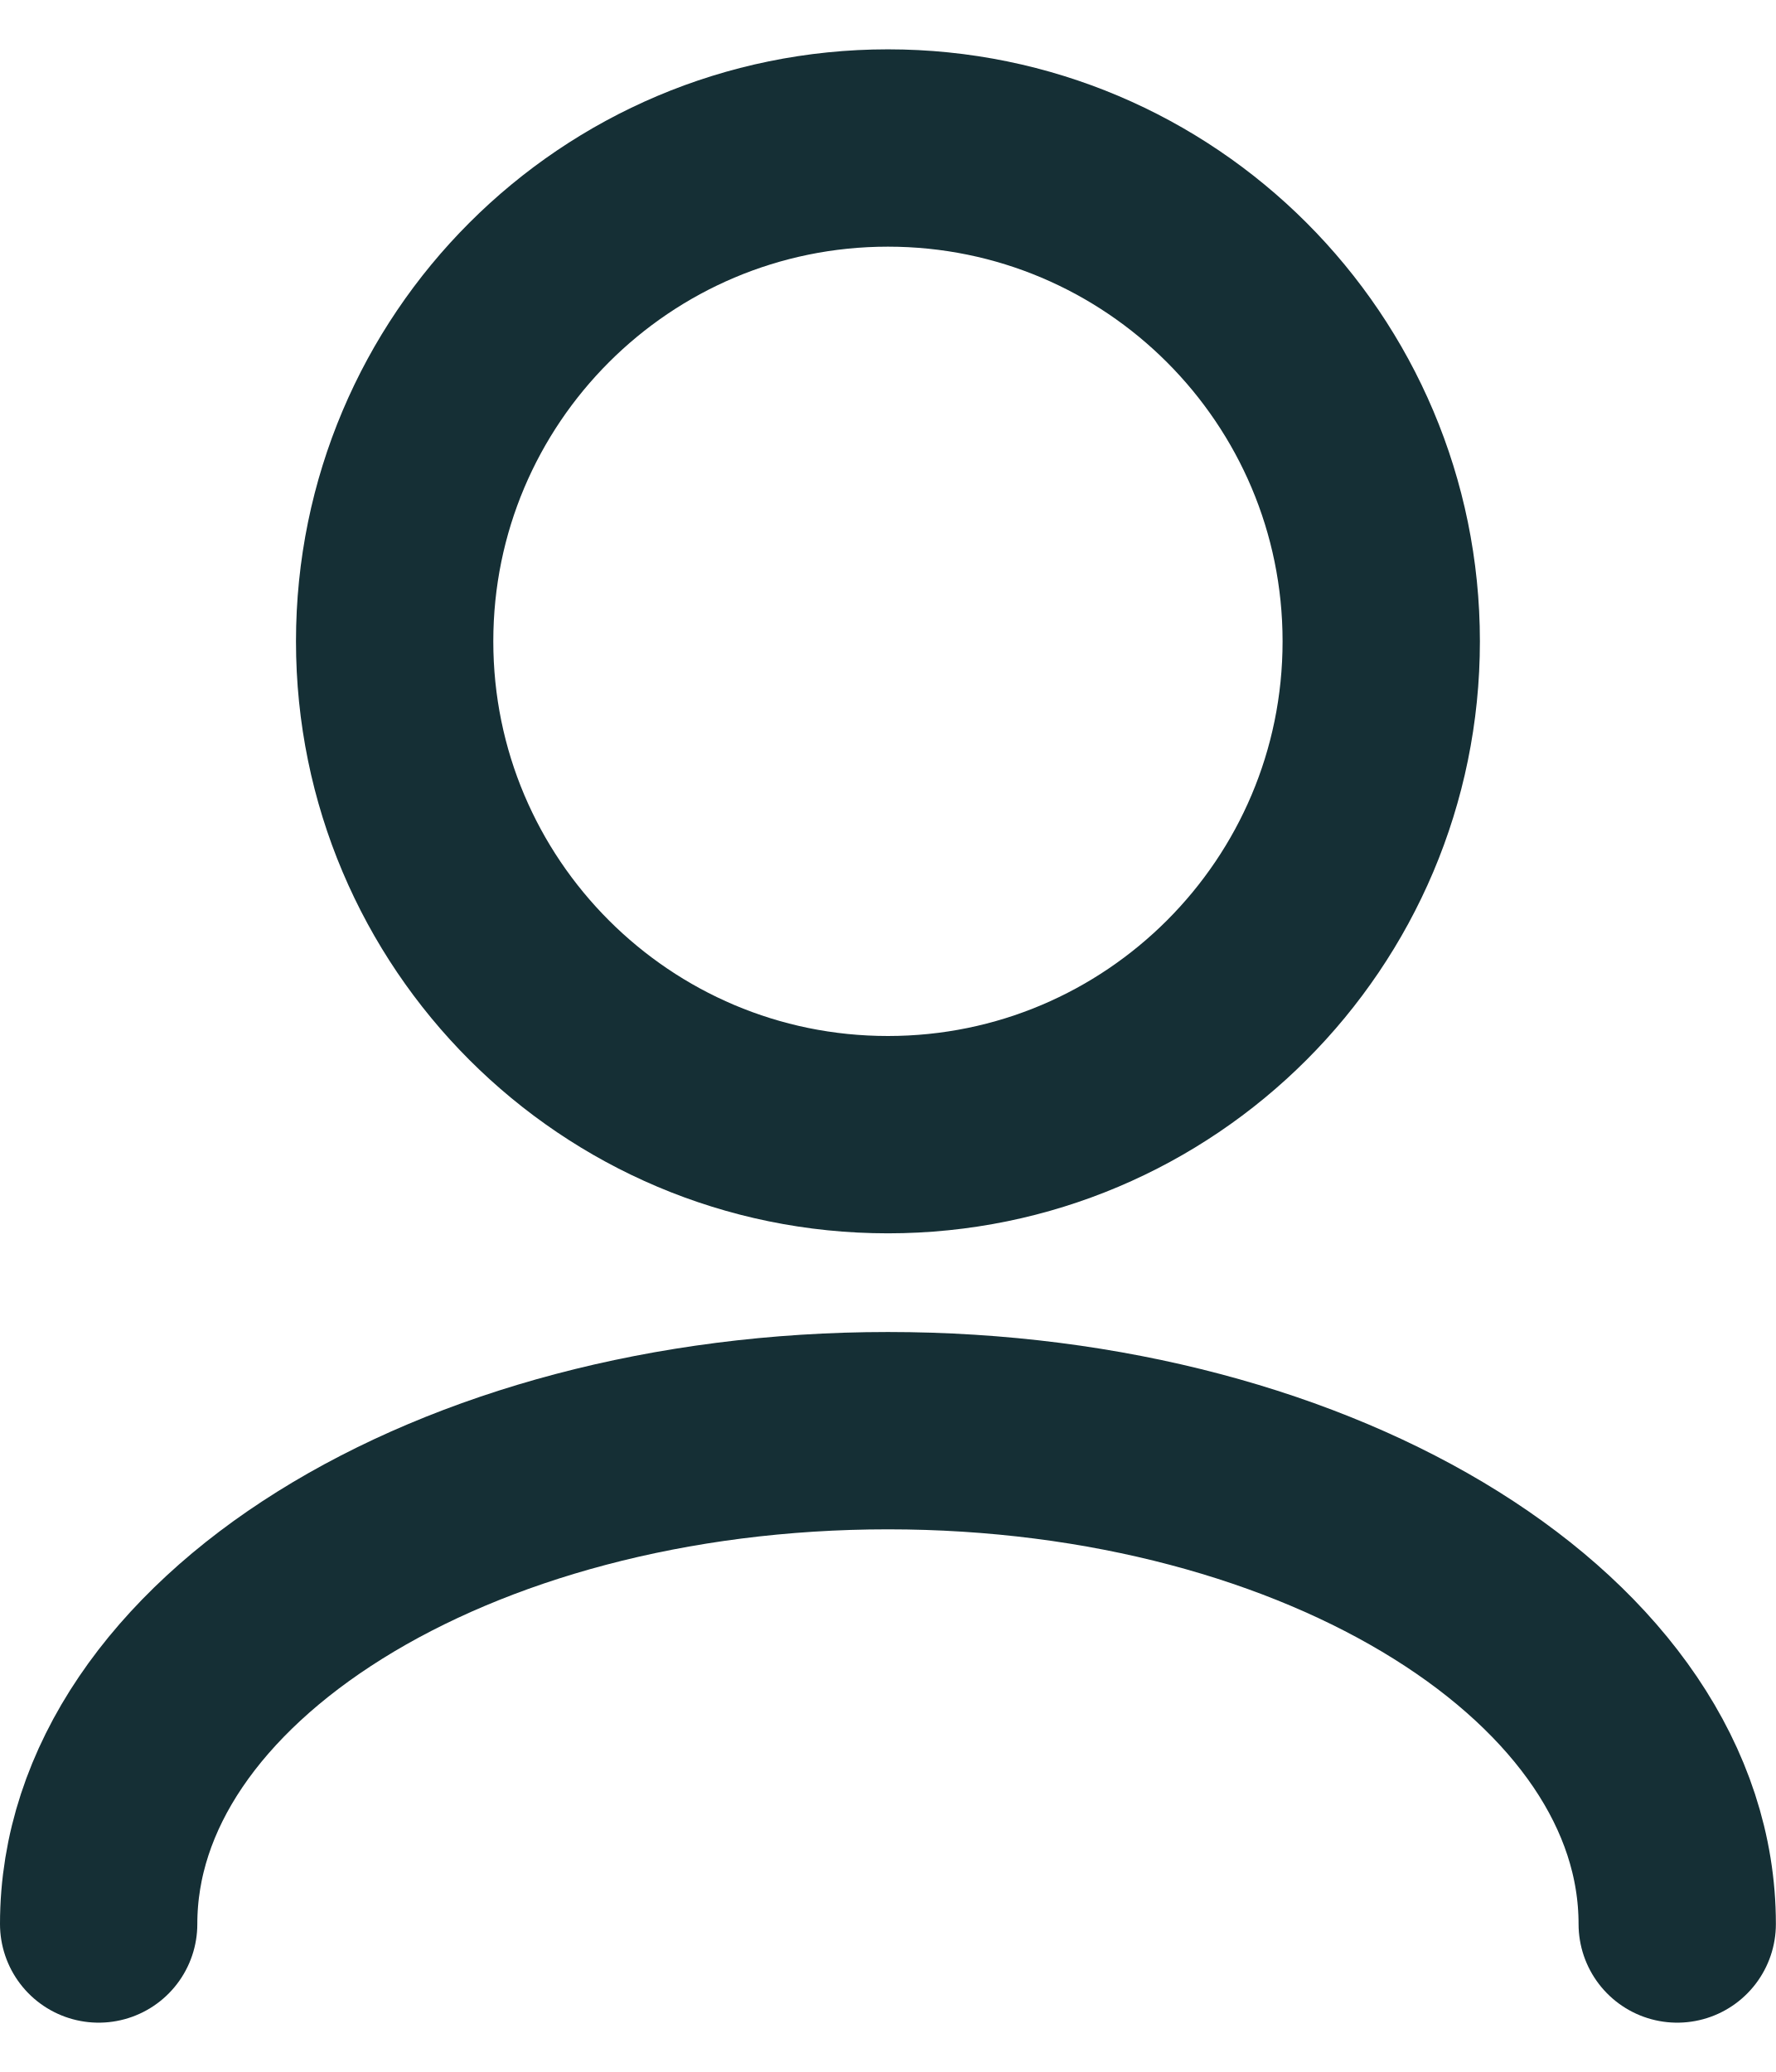
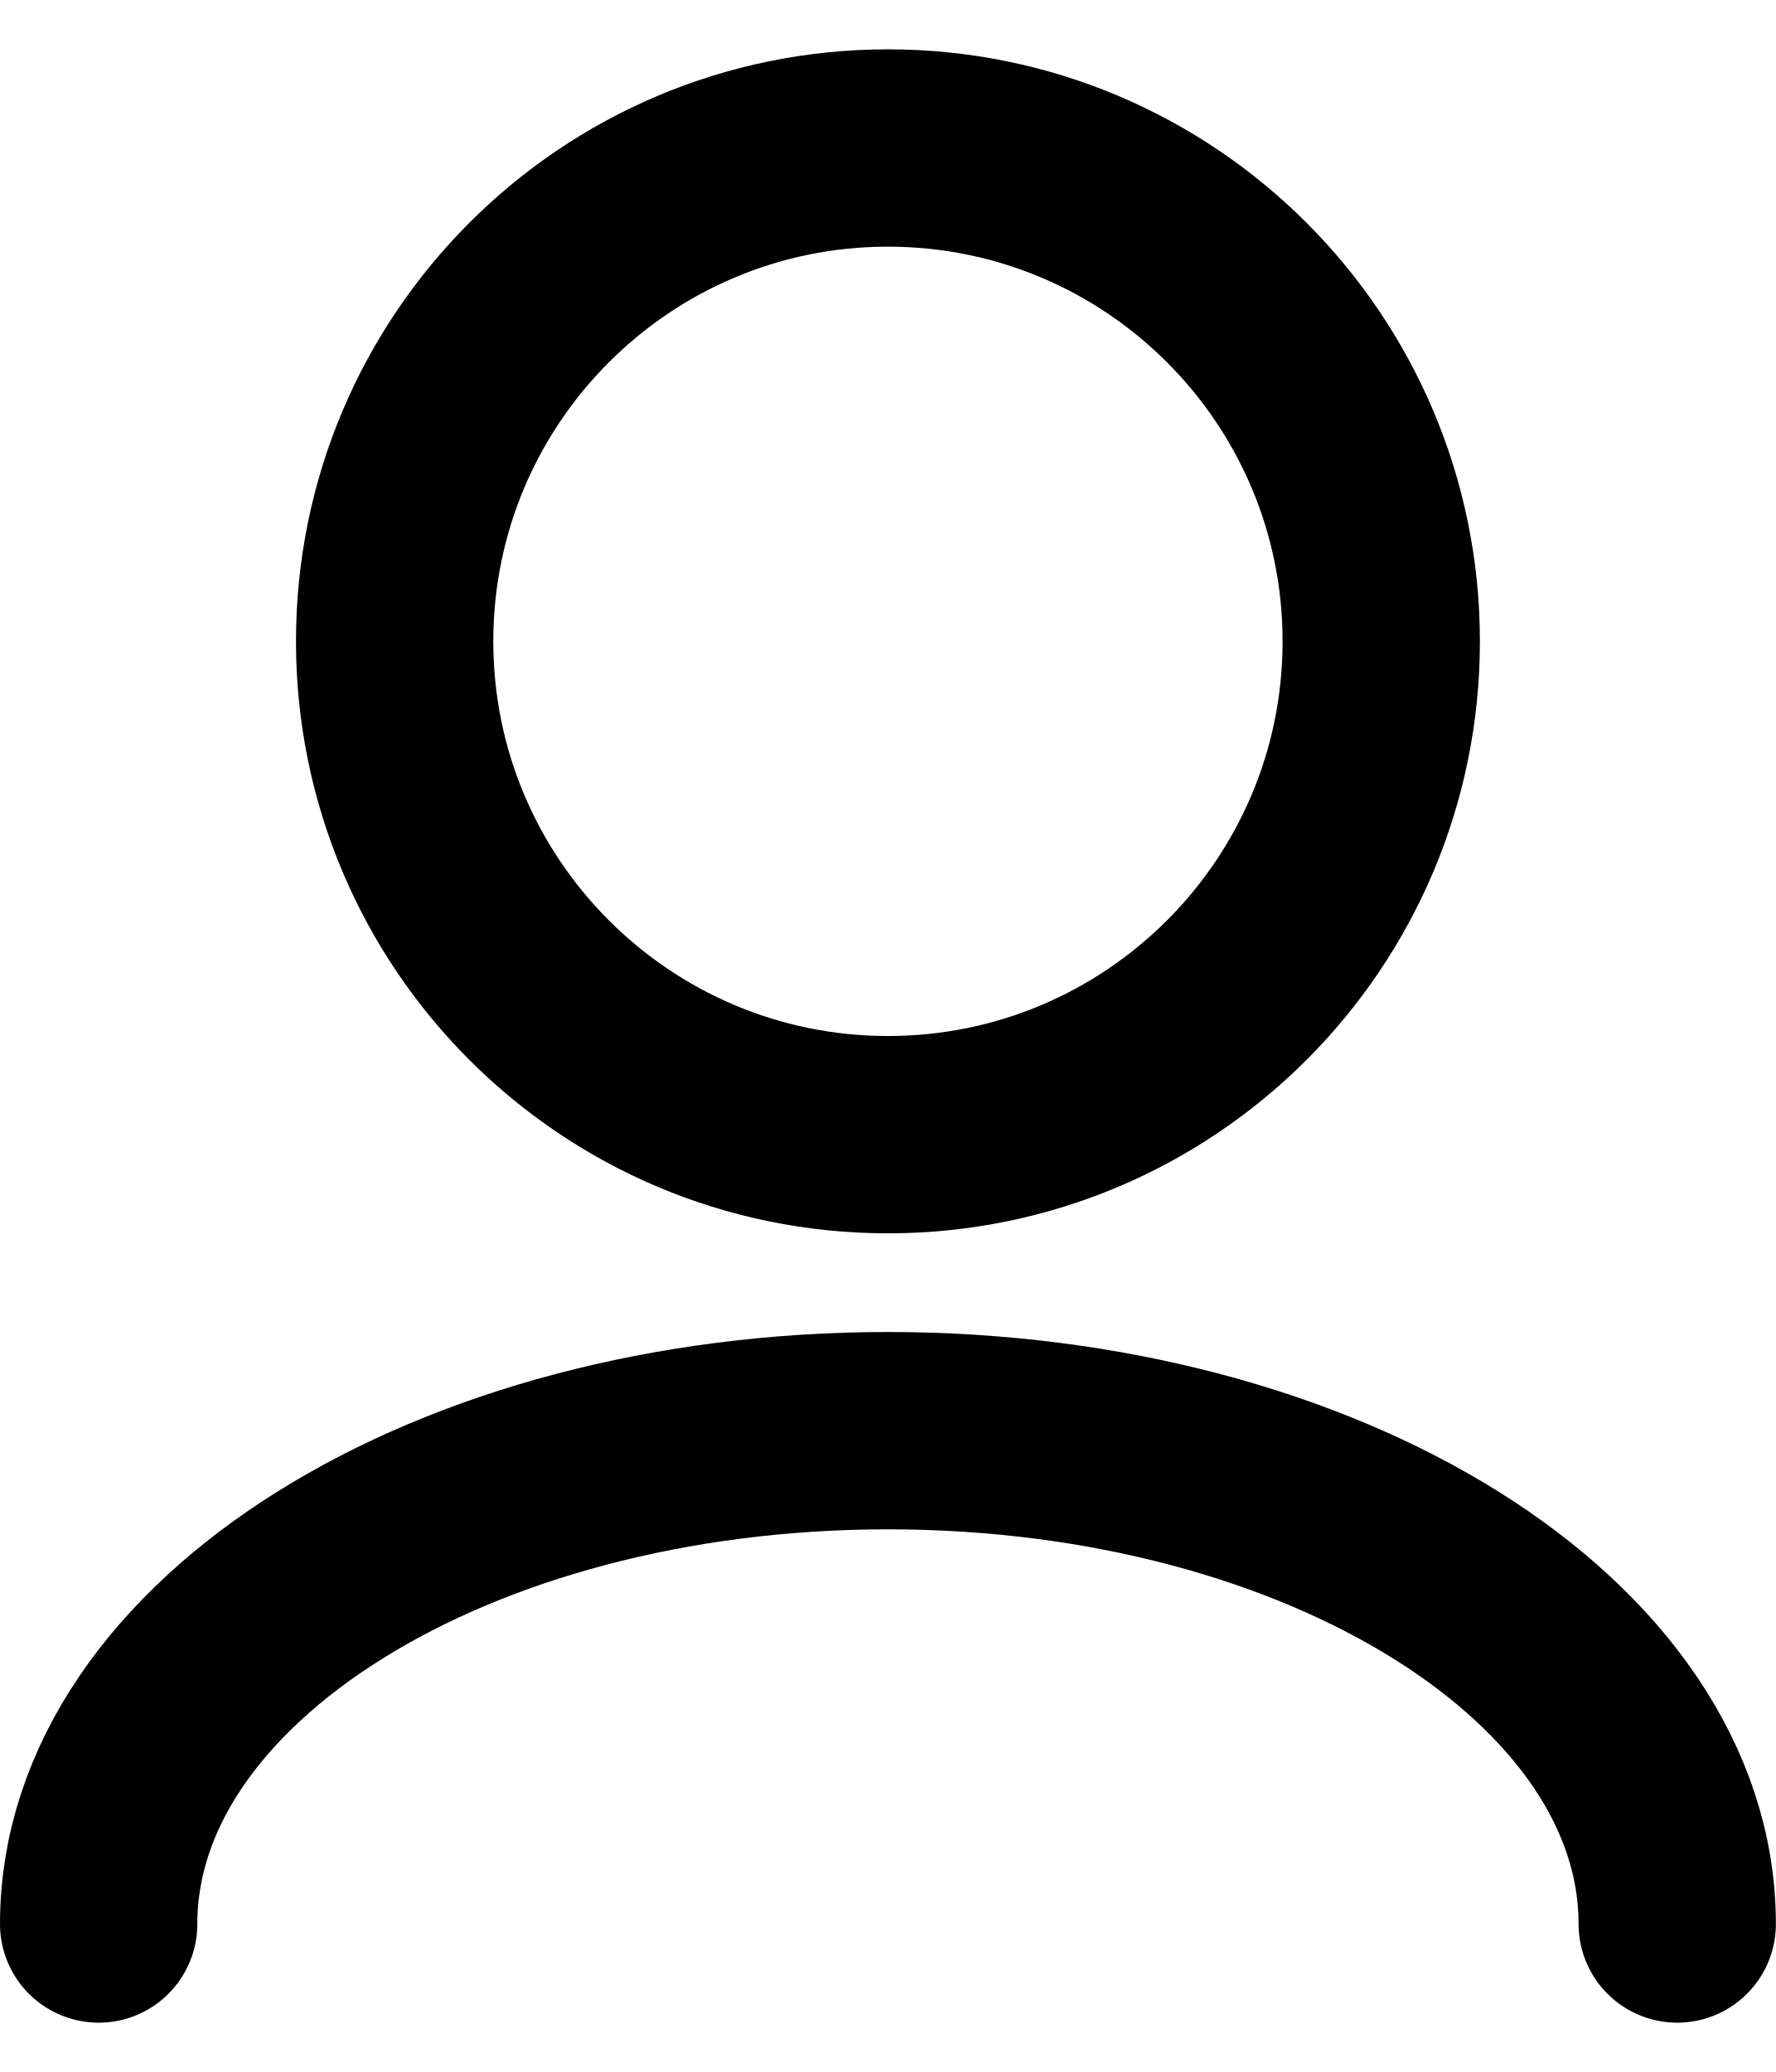
<svg xmlns="http://www.w3.org/2000/svg" width="18" height="21" viewBox="0 0 18 21" fill="none">
-   <path id="Vector" d="M17 19.5C17 16.739 13.418 14.5 9 14.5C4.582 14.5 1 16.739 1 19.5M9 11.5C6.239 11.5 4 9.261 4 6.5C4 3.739 6.239 1.5 9 1.5C11.761 1.5 14 3.739 14 6.5C14 9.261 11.761 11.5 9 11.5Z" stroke="#152F35" stroke-width="2" stroke-linecap="round" stroke-linejoin="round" />
+   <path id="Vector" d="M17 19.5C17 16.739 13.418 14.5 9 14.5C4.582 14.5 1 16.739 1 19.5M9 11.5C6.239 11.5 4 9.261 4 6.5C4 3.739 6.239 1.5 9 1.5C11.761 1.5 14 3.739 14 6.5C14 9.261 11.761 11.5 9 11.5Z" stroke="currentColor" stroke-width="2" stroke-linecap="round" stroke-linejoin="round" />
</svg>
